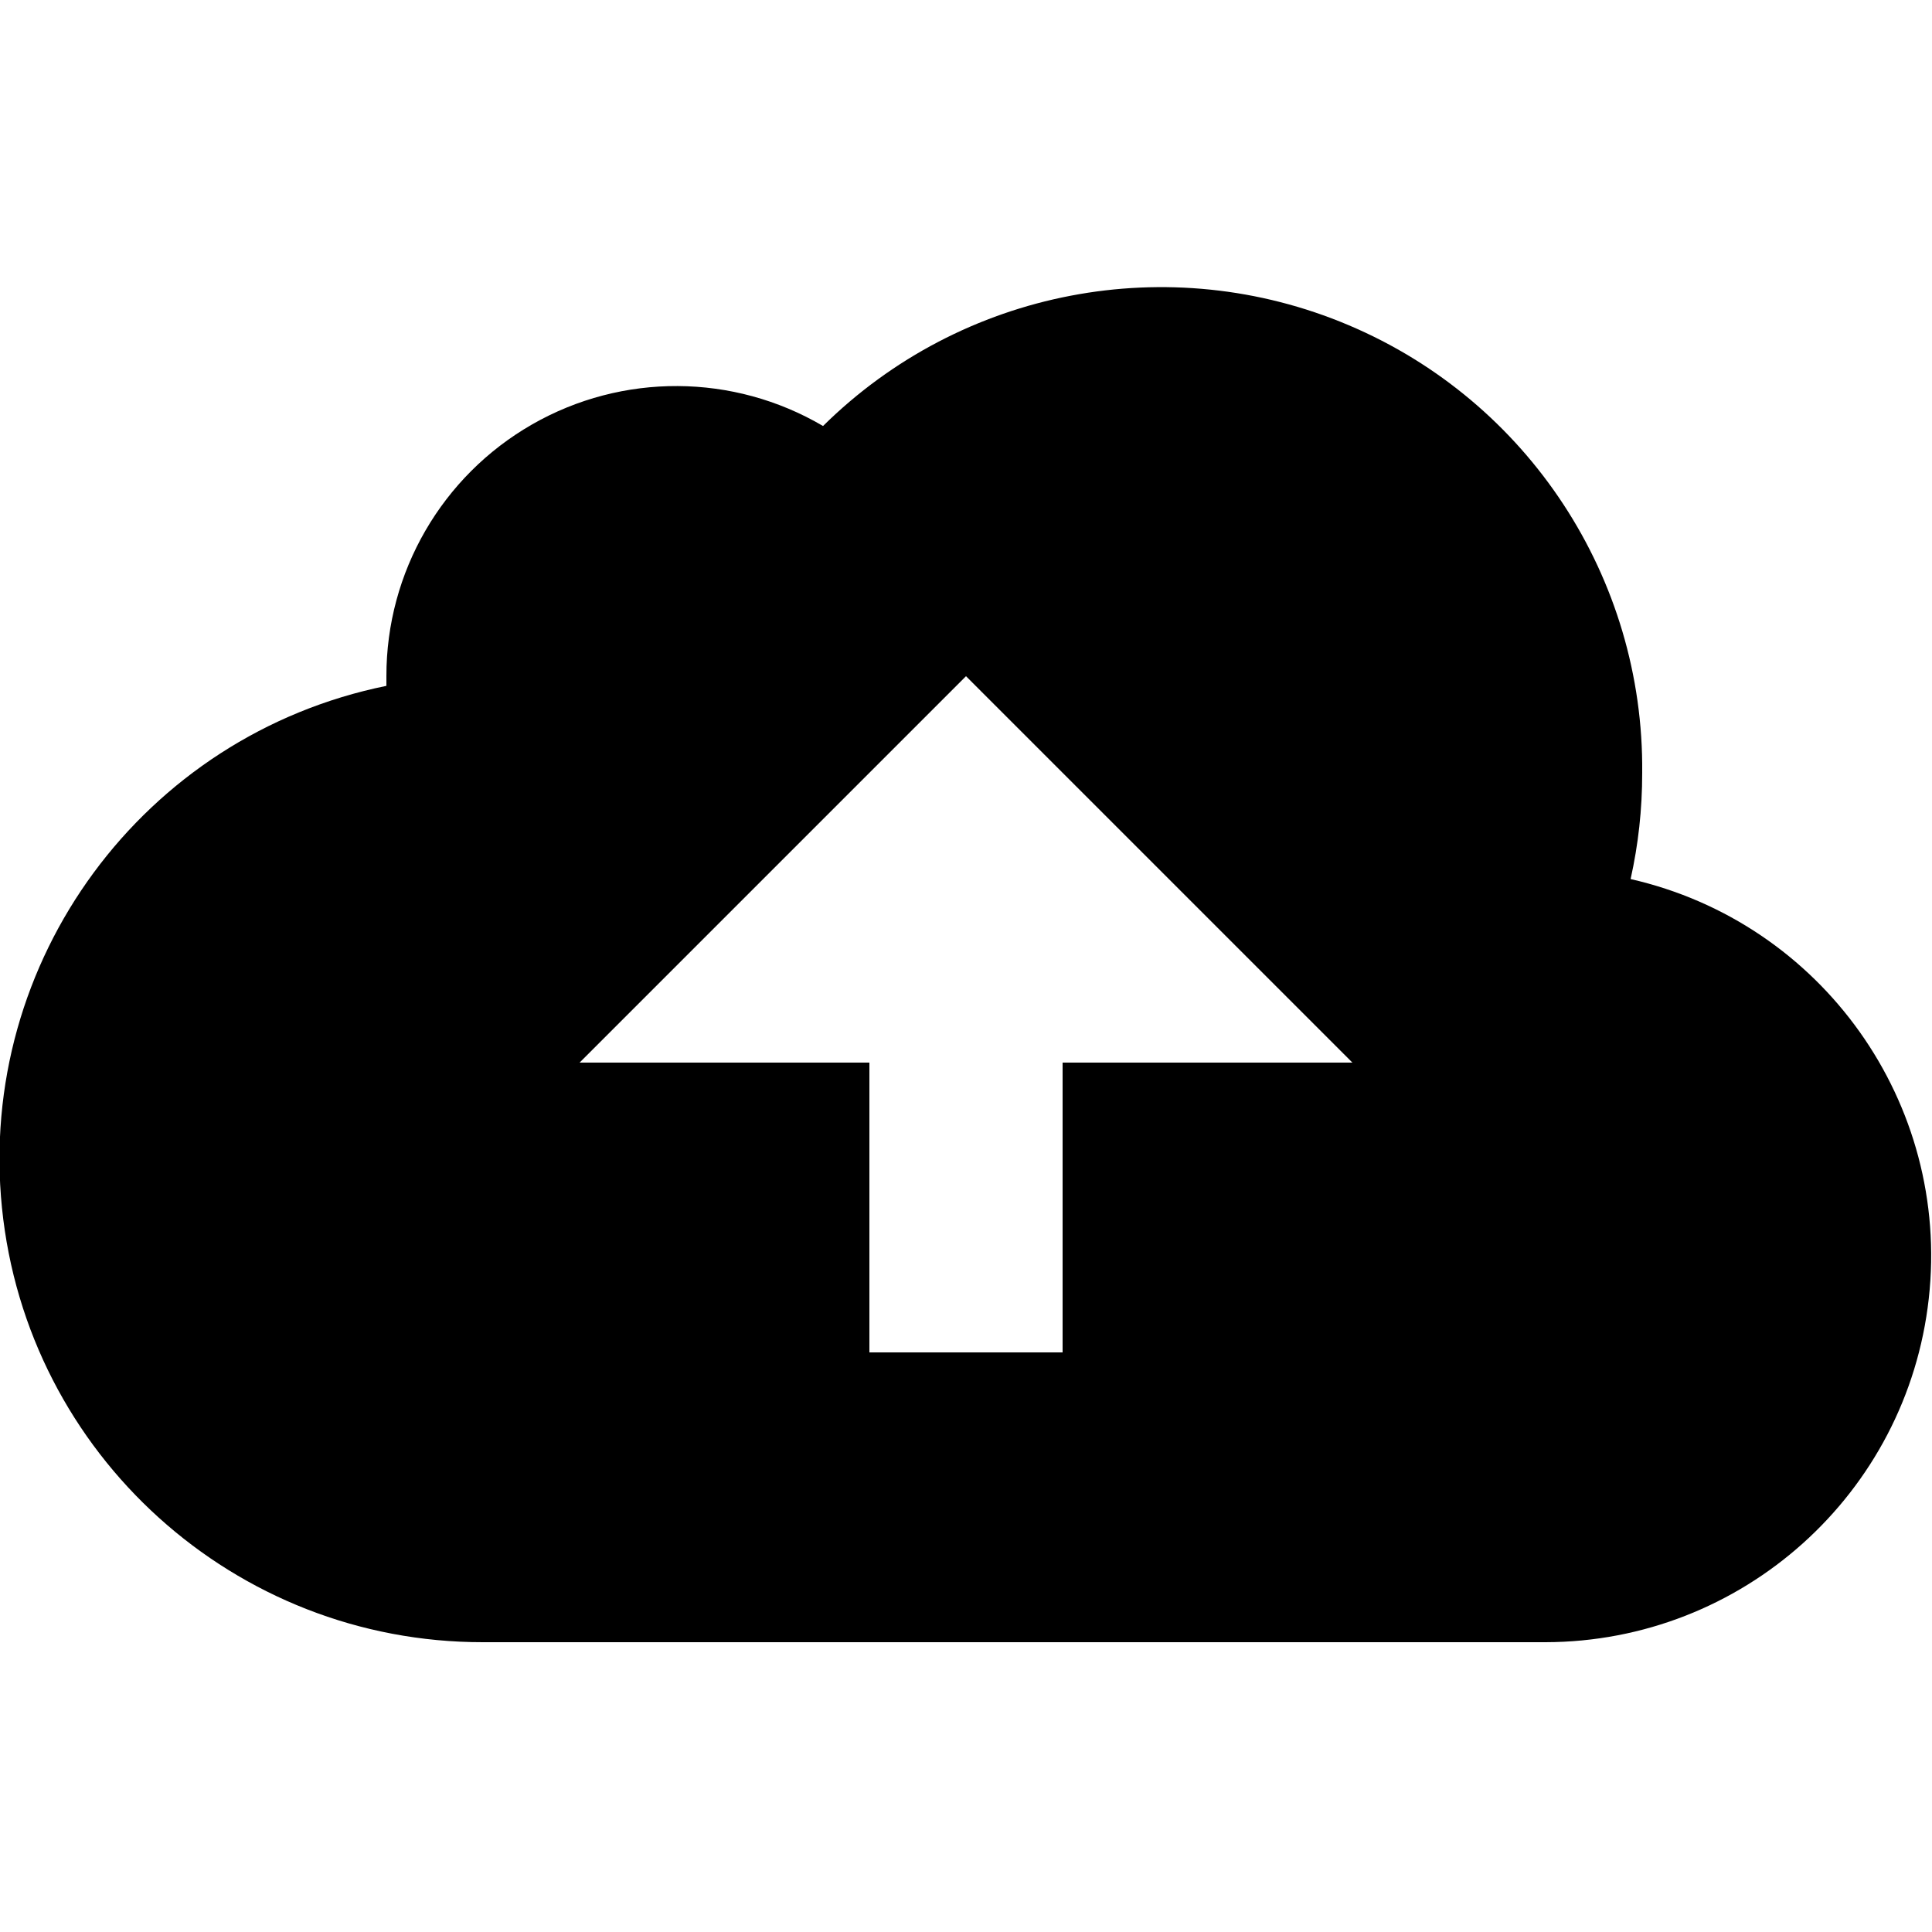
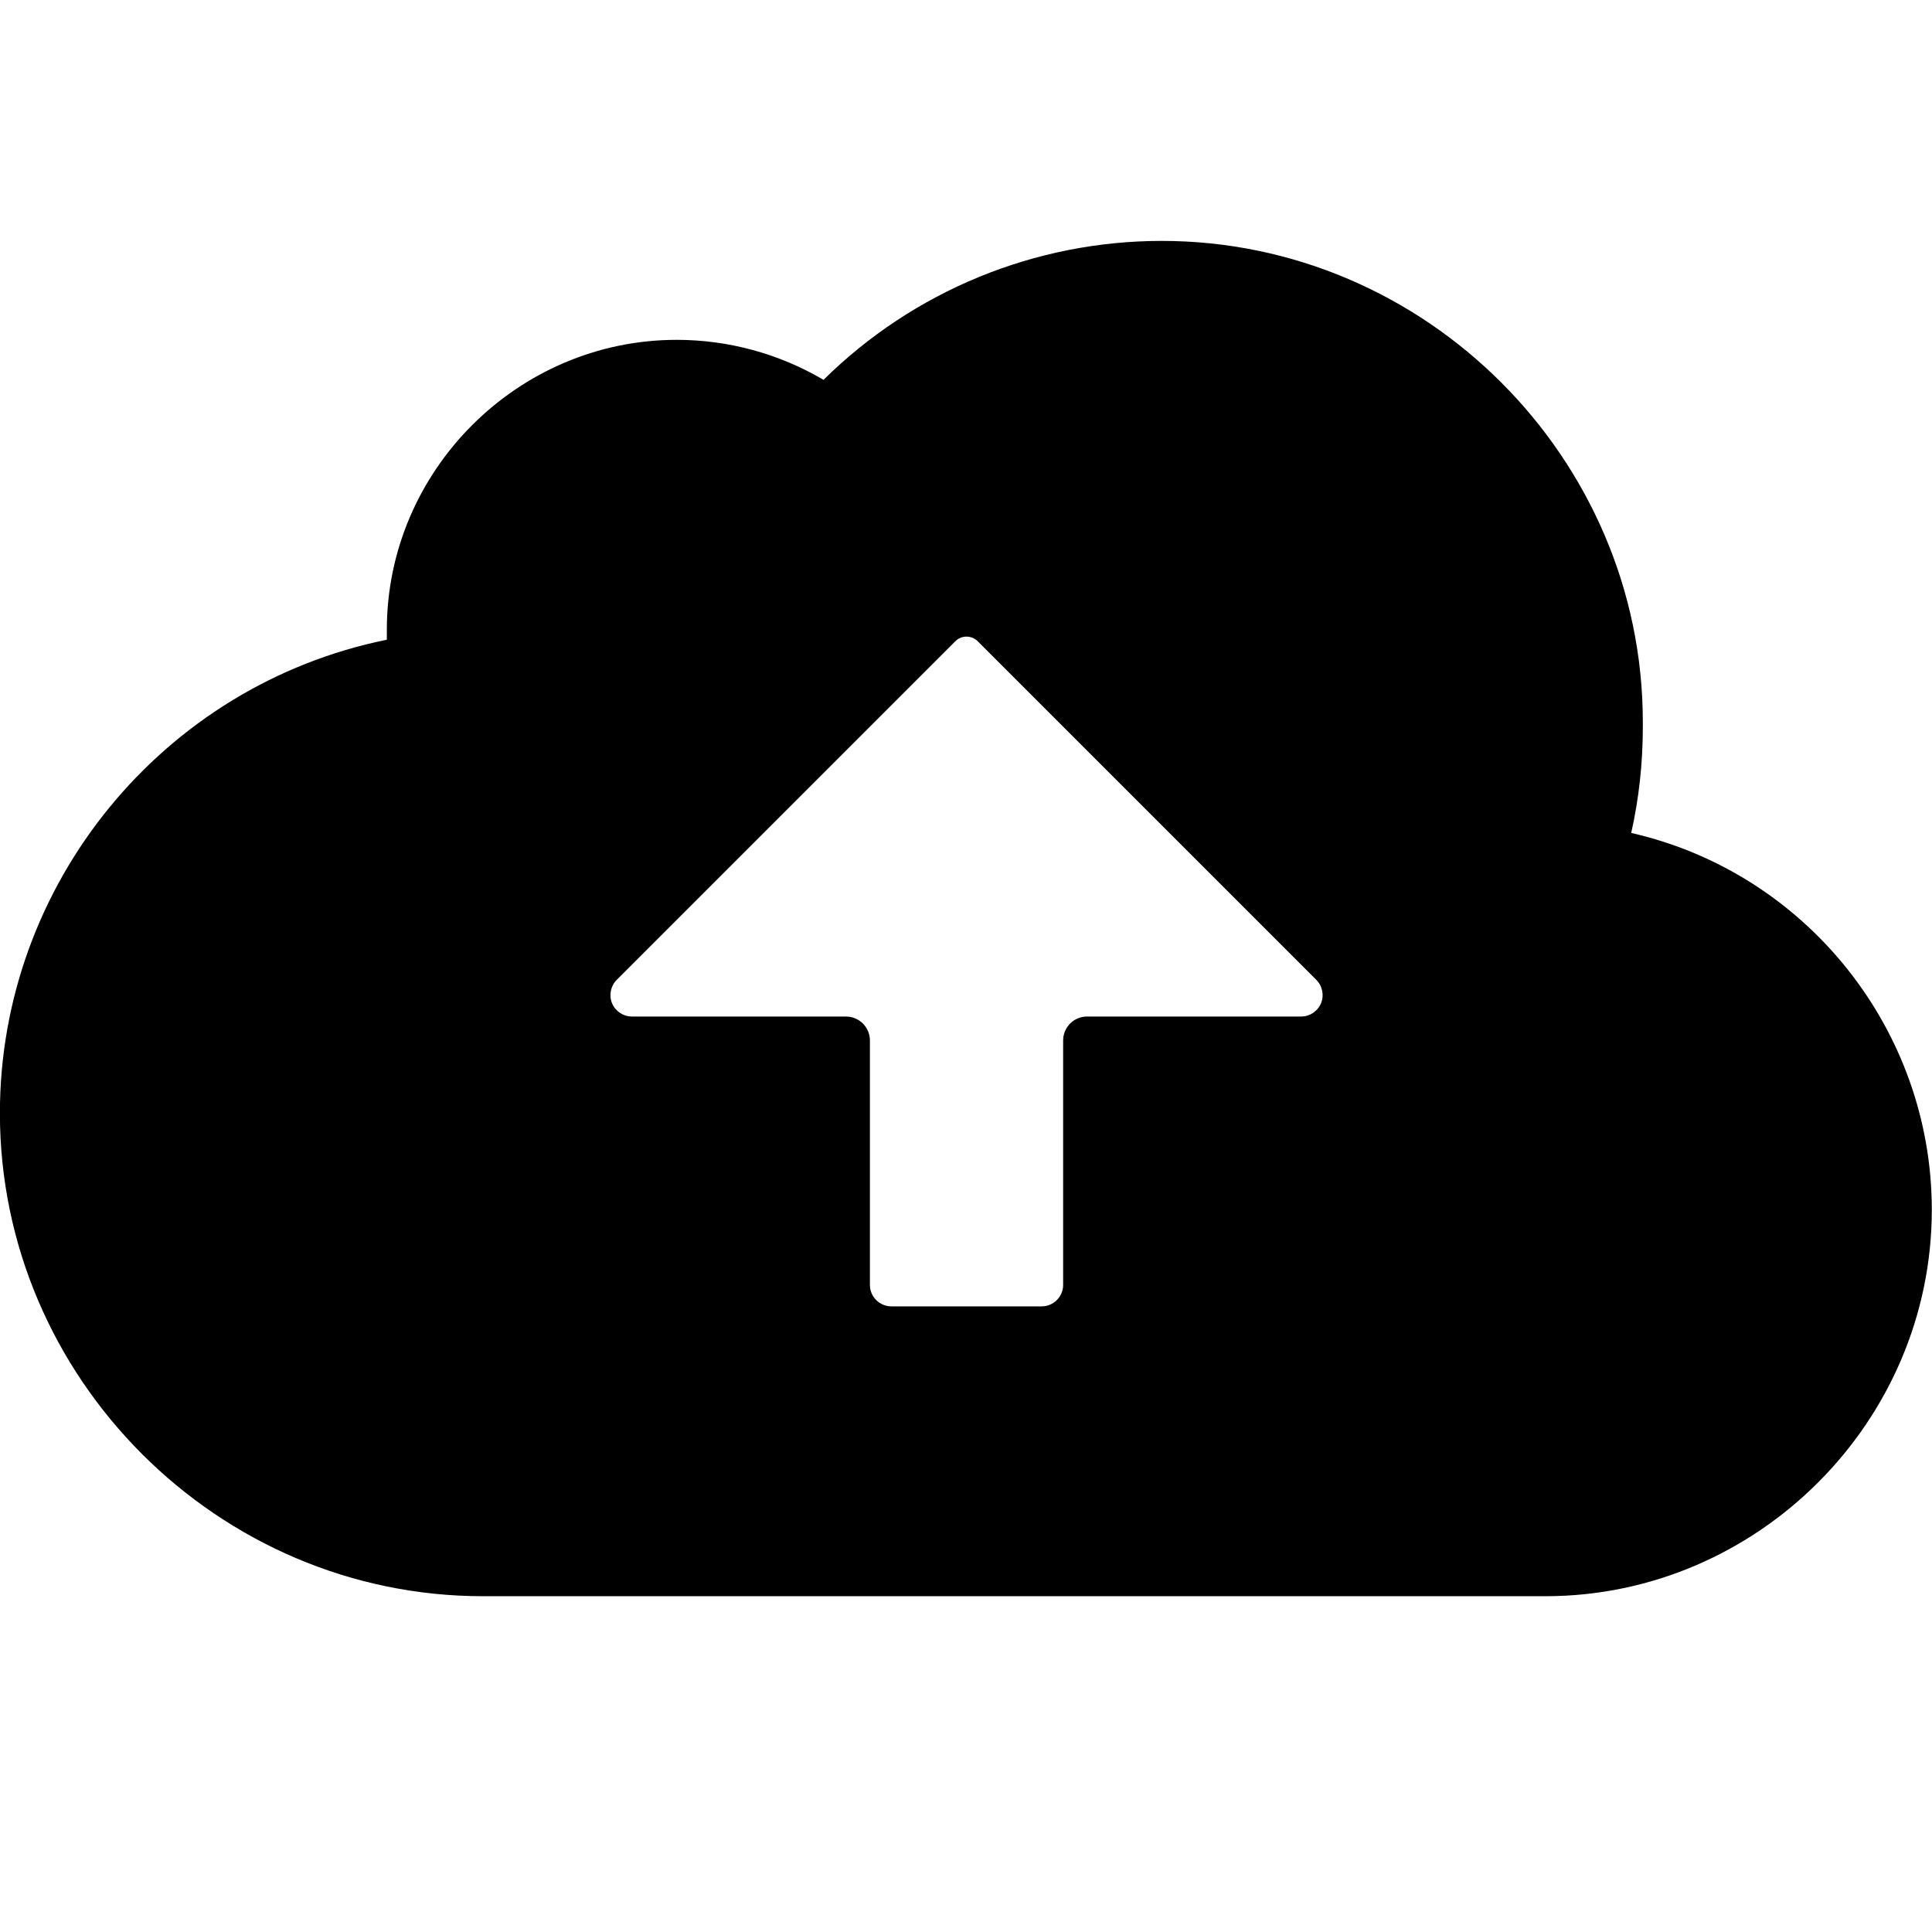
- <svg xmlns="http://www.w3.org/2000/svg" className="w-8 h-8" fill="currentColor" viewBox="0 0 20 20">
-   <path d="M16.88 9.1A4 4 0 0 1 16 17H5a5 5 0 0 1-1-9.9V7a3 3 0 0 1 4.52-2.59A4.98 4.98 0 0 1 17 8c0 .38-.04.74-.12 1.1zM11 11h3l-4-4-4 4h3v3h2v-3z" />
+ <svg width="100%" height="100%" viewBox="0 0 96 96" version="1.1" style="fill-rule:evenodd;clip-rule:evenodd;stroke-linejoin:round;stroke-miterlimit:2;">
+   <g transform="matrix(4.80071,0,0,4.80071,0.0190986,-2.29735)">
+     <path d="M16.88,9.1C18.694,9.513 19.991,11.14 19.991,13C19.991,15.191 18.191,16.995 16,17L5,17C4.998,17 4.997,17 4.995,17C2.252,17 -0.005,14.743 -0.005,12C-0.005,9.631 1.678,7.571 4,7.1L4,6.996C4,5.351 5.354,3.996 7,3.996C7.534,3.996 8.059,4.139 8.52,4.41C9.452,3.489 10.71,2.972 12.02,2.972C14.752,2.972 17,5.22 17,7.952C17,7.968 17,7.984 17,8C17,8.38 16.96,8.74 16.88,9.1ZM11,11.248C11,11.111 11.111,11 11.248,11C11.732,11 12.809,11 13.463,11C13.553,11 13.634,10.946 13.669,10.863C13.703,10.78 13.684,10.684 13.62,10.62C12.747,9.747 10.632,7.632 10.115,7.115C10.052,7.052 9.948,7.052 9.885,7.115C9.368,7.632 7.253,9.747 6.38,10.62C6.316,10.684 6.297,10.78 6.331,10.863C6.366,10.946 6.447,11 6.537,11C7.191,11 8.268,11 8.752,11C8.889,11 9,11.111 9,11.248C9,11.822 9,13.231 9,13.778C9,13.9 9.1,14 9.222,14C9.607,14 10.393,14 10.778,14C10.9,14 11,13.9 11,13.778C11,13.231 11,11.822 11,11.248Z" style="fill-rule:nonzero;" />
+   </g>
</svg>
